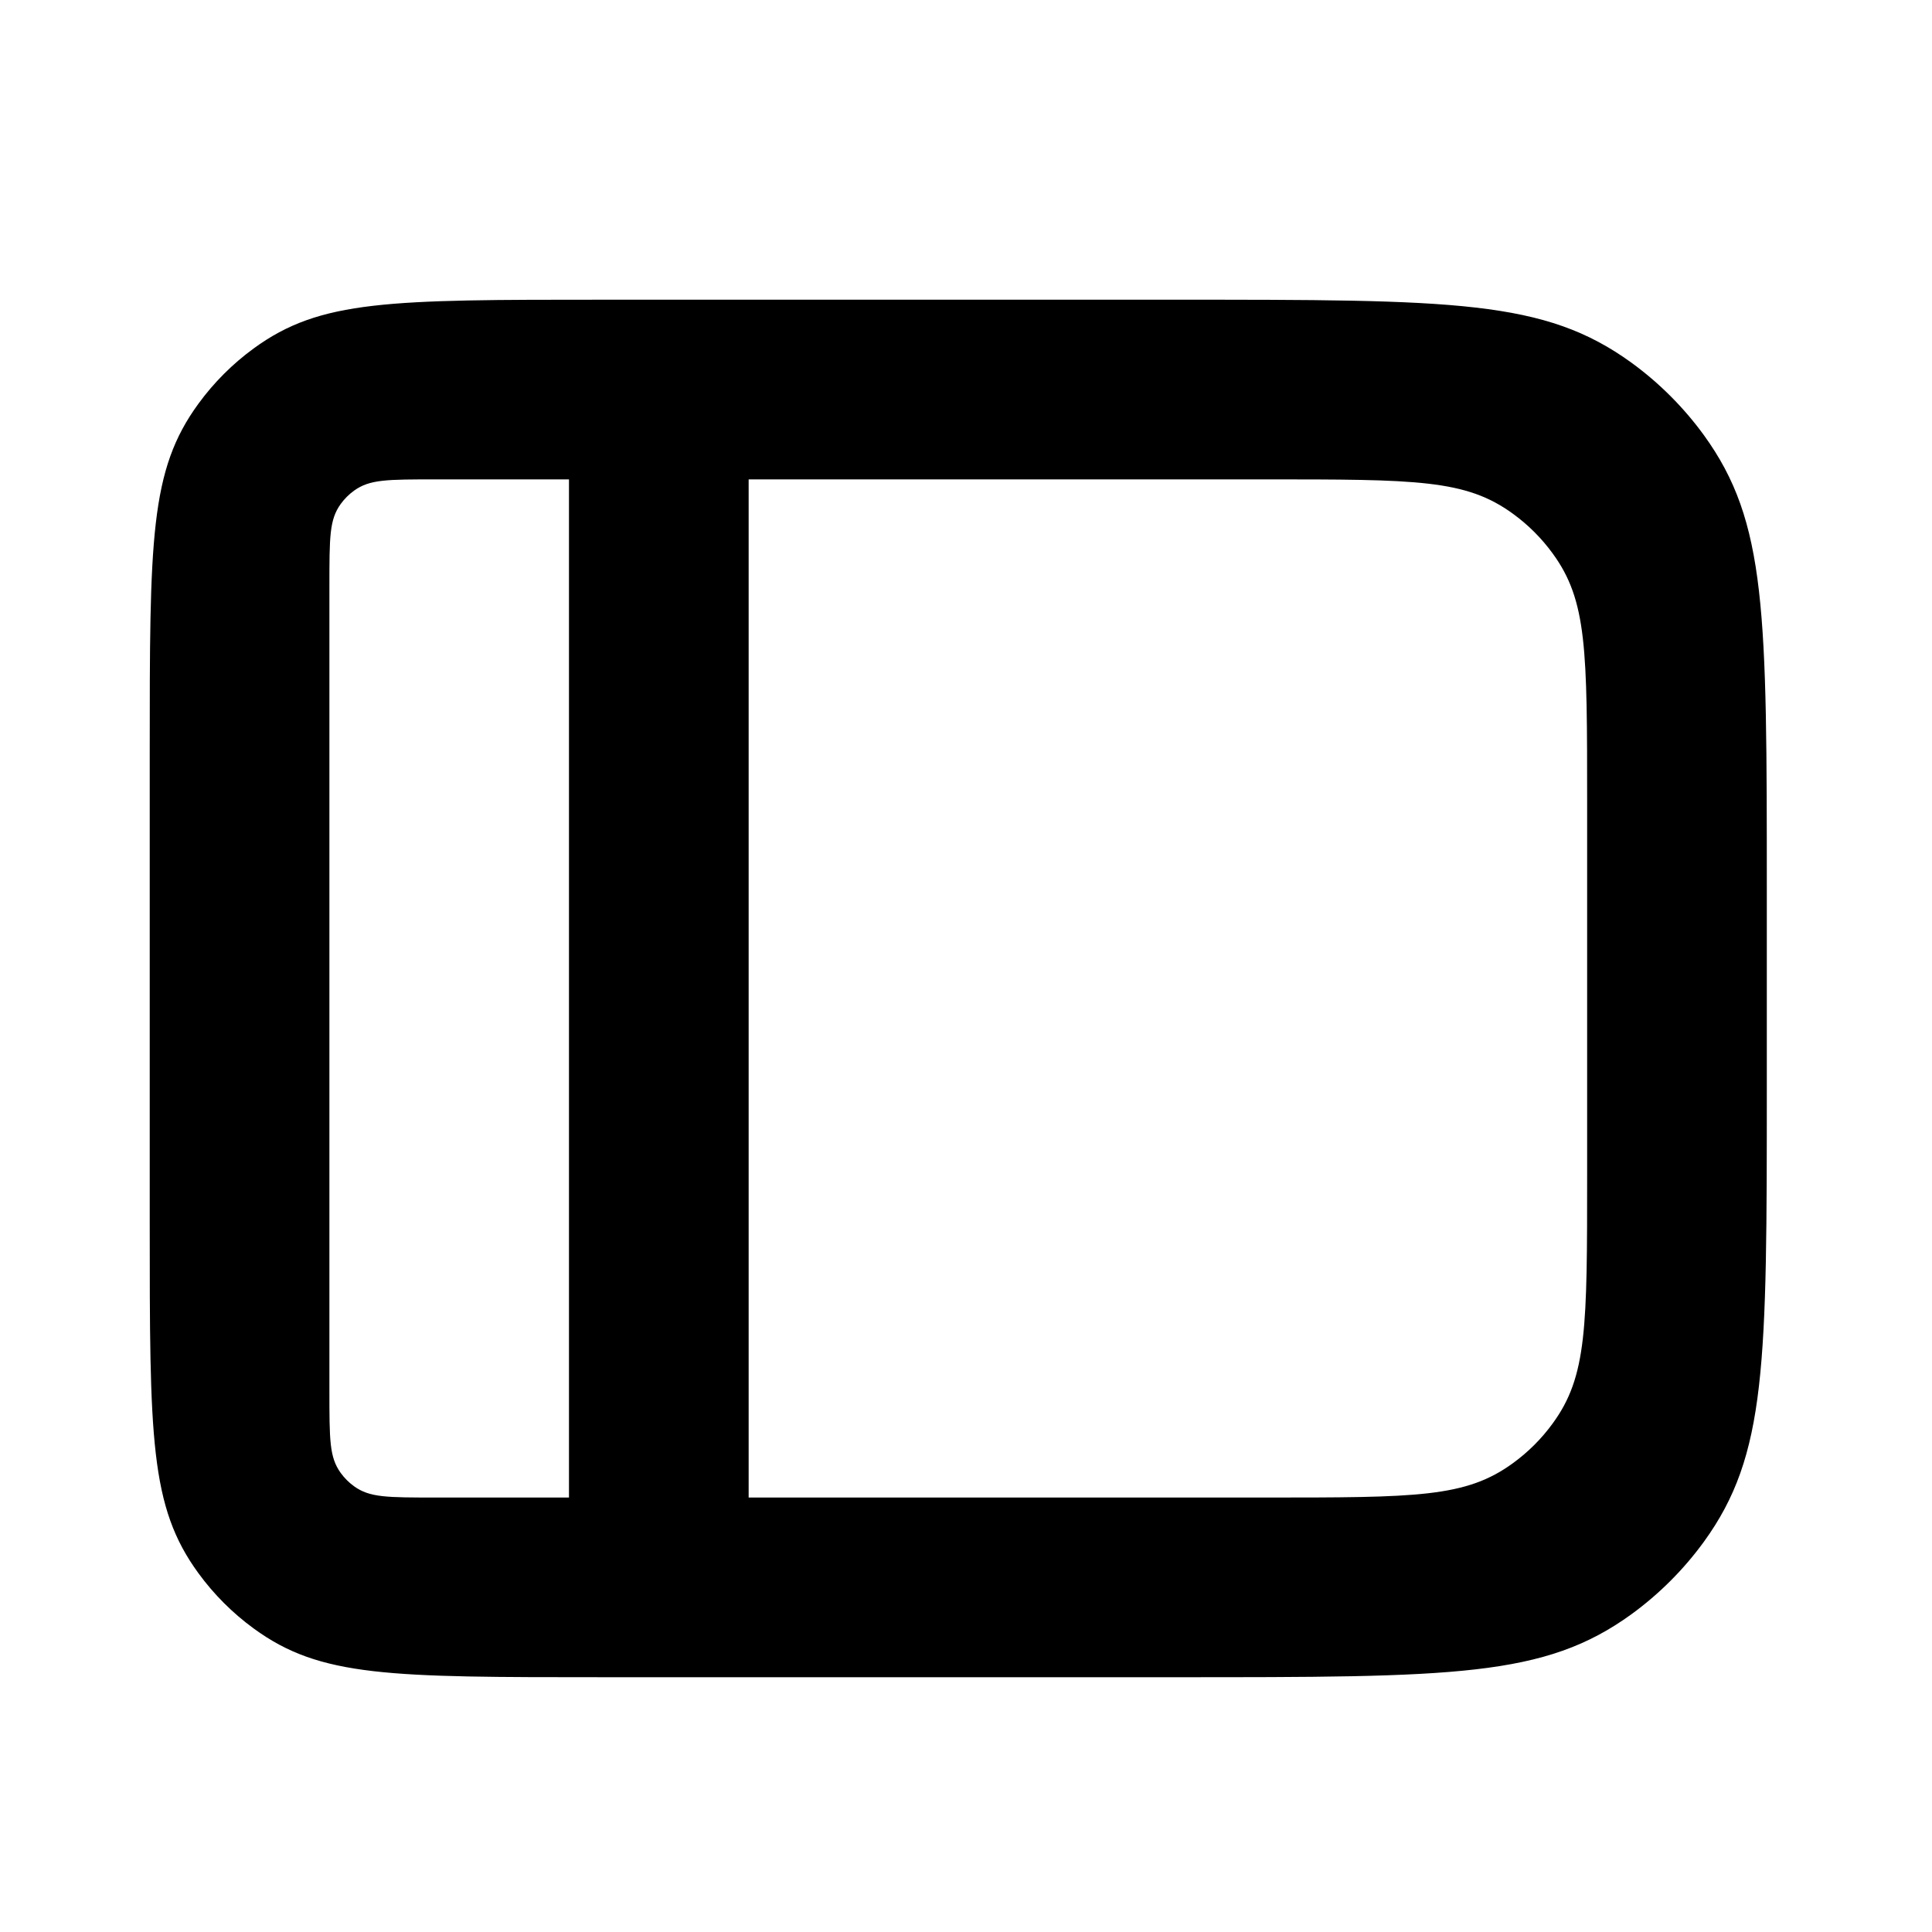
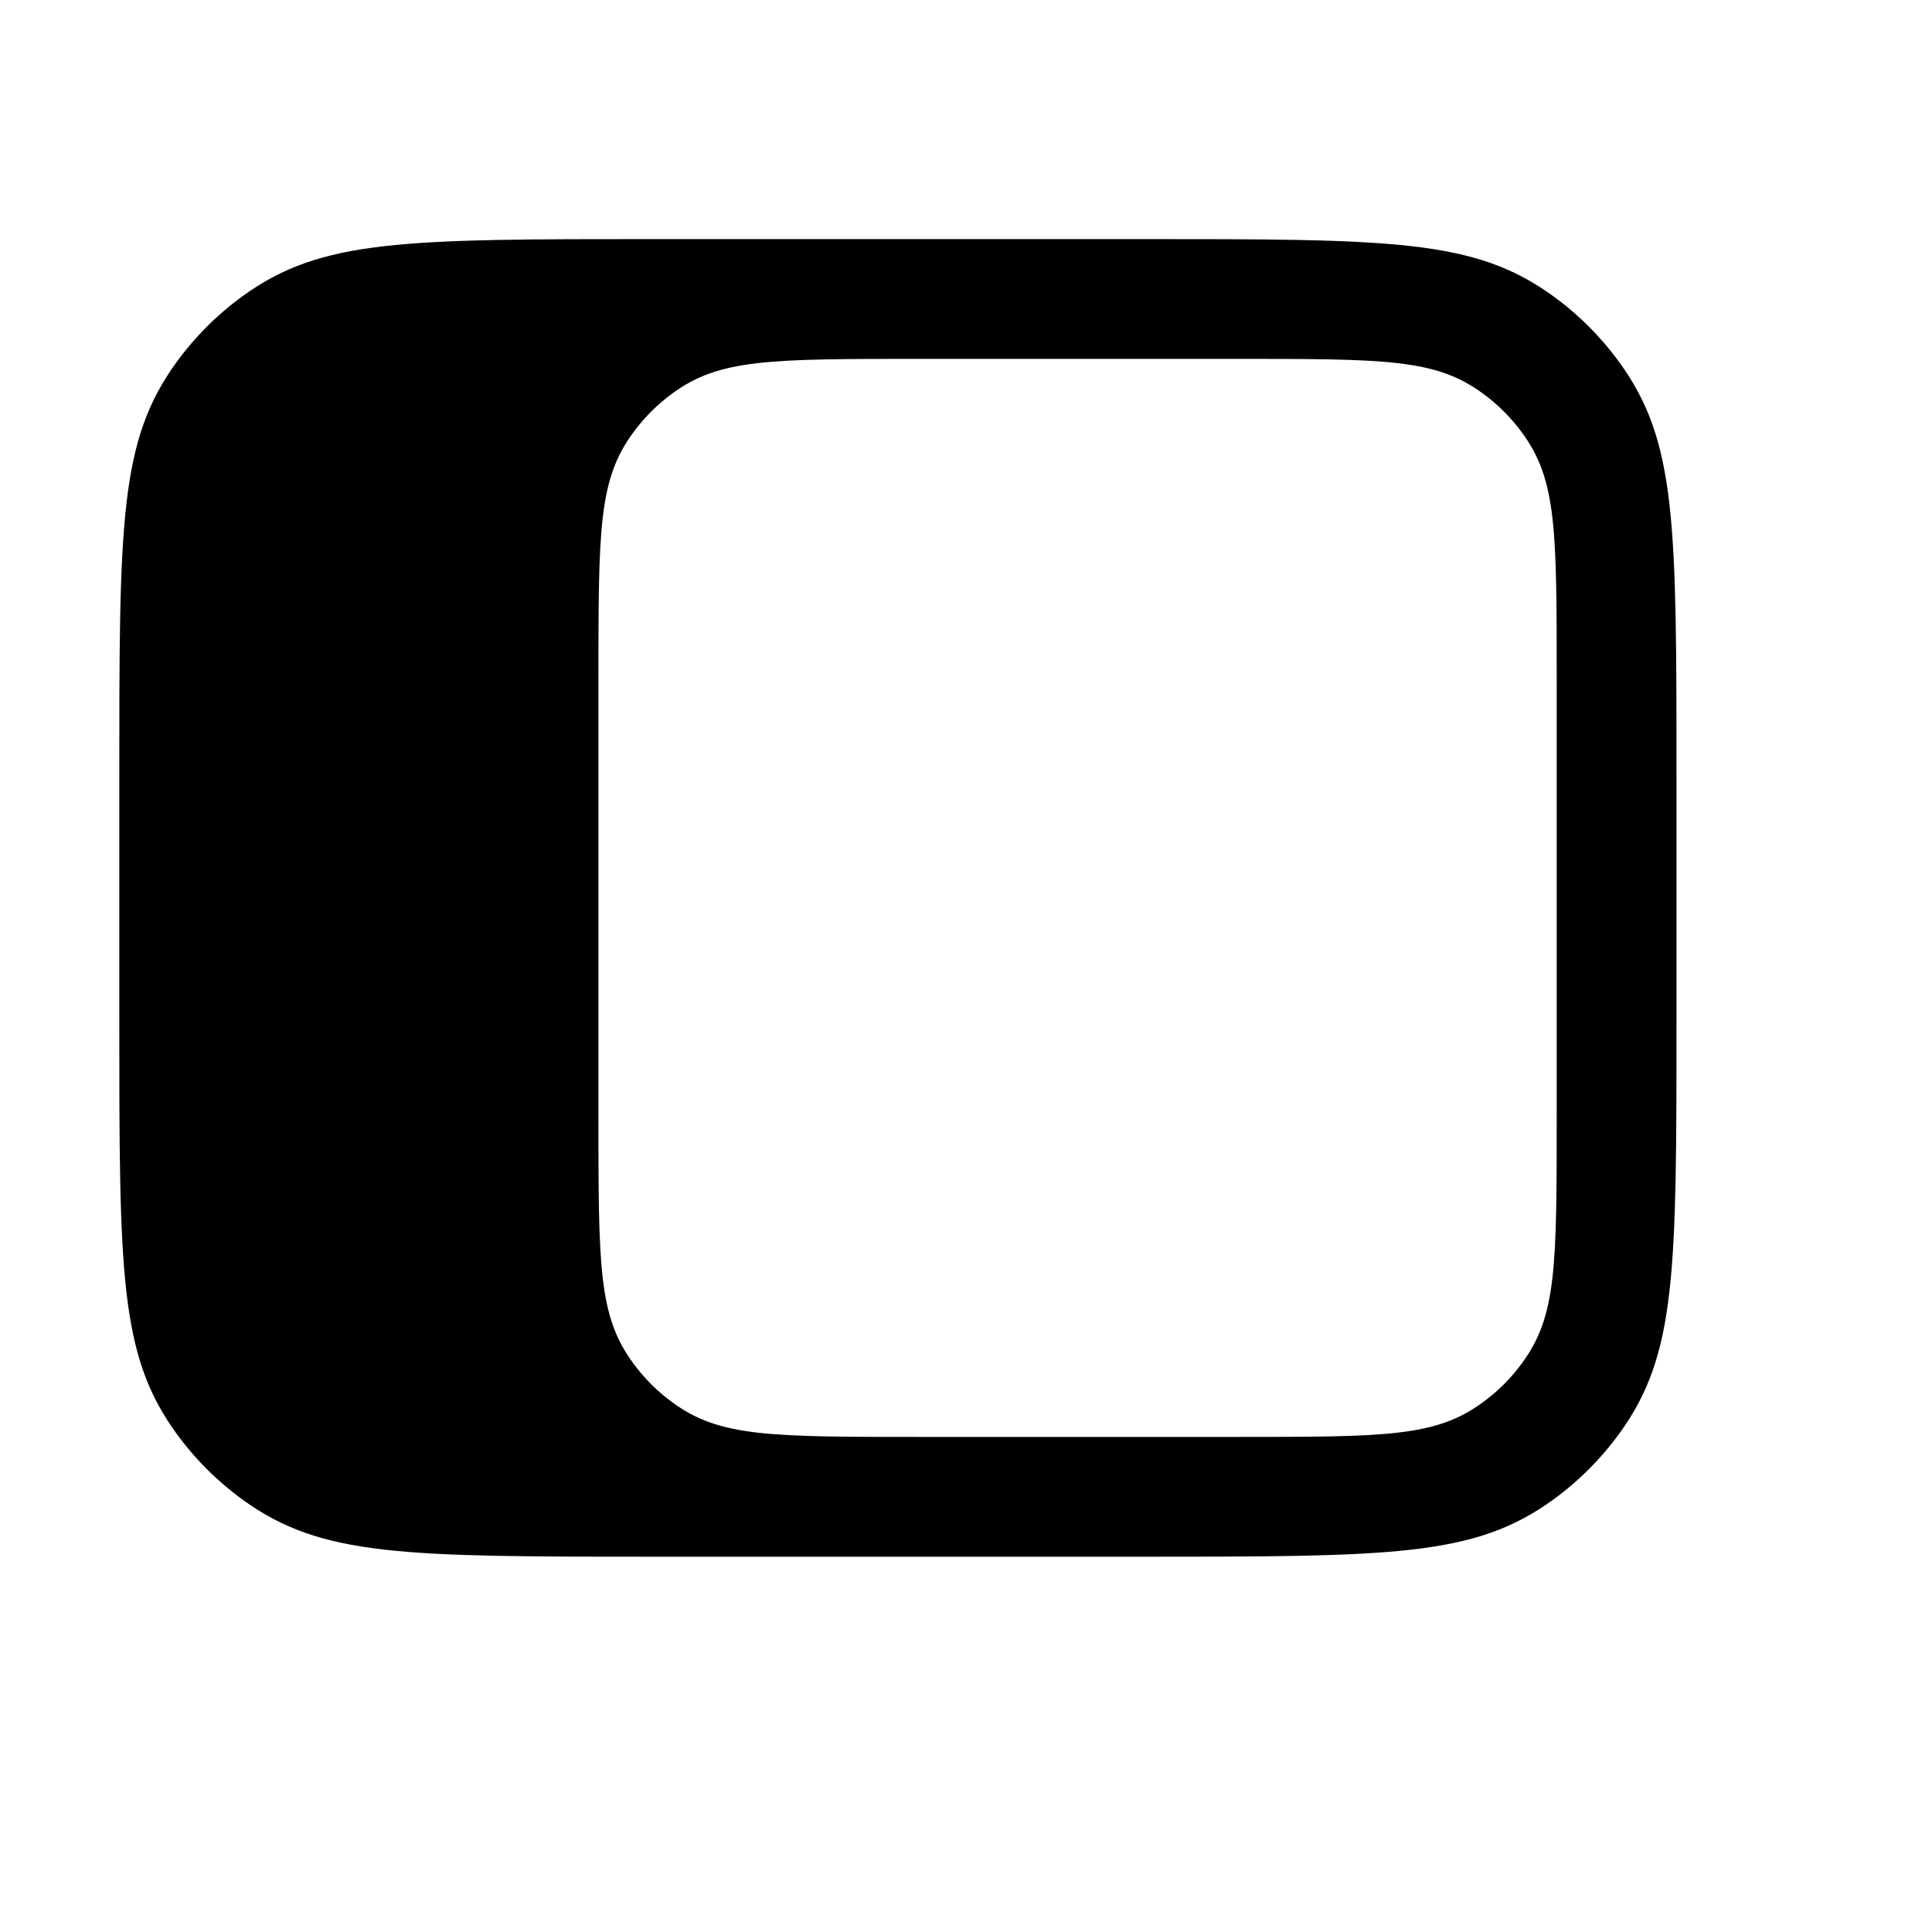
<svg xmlns="http://www.w3.org/2000/svg" height="16px" viewBox="0 0 16 16" width="16px">
-   <path transform="translate(0 0.25) scale(0.062)" d="M156.8,36h-76c-28.9,0-38,0-46.9,6.5a33.8,33.8,0,0,0-7.4,7.4C20,58.8,20,67.9,20,96.8v62.4c0,28.9,0,38,6.5,46.9a33.8,33.8,0,0,0,7.4,7.4c8.9,6.5,18,6.5,46.9,6.5h76c37.6,0,49.5,0,61.1-8.4a44,44,0,0,0,9.7-9.7c8.4-11.6,8.4-23.5,8.4-61.1v-25.6c0-37.6,0-49.5-8.4-61.1a44,44,0,0,0-9.7-9.7C206.3,36,194.4,36,156.8,36ZM58.4,60H76v136H58.4c-6.8,0-9,0-11.1-1.5a8,8,0,0,1-1.8-1.8c-1.5-2.1-1.5-4.3-1.5-11.1V74.4c0-6.8,0-9,1.5-11.1a8,8,0,0,1,1.8-1.8C49.4,60,51.6,60,58.4,60ZM168.8,196H100V60h68.8c20.5,0,27,0,33.3,4.6a24,24,0,0,1,5.3,5.3c4.6,6.3,4.6,12.8,4.6,33.3v49.6c0,20.5,0,27-4.6,33.3a24,24,0,0,1-5.3,5.3c-6.3,4.6-12.8,4.6-33.3,4.6Z" />
+   <path transform="translate(-0.5 -0.5) scale(0.062)" d="M160,40H96c-34.2,0-45,0-55.5,7.6a40,40,0,0,0-8.9,8.9C24,67,24,77.8,24,112v32c0,34.2,0,45,7.6,55.5a40,40,0,0,0,8.9,8.9C51,216,61.8,216,96,216h64c34.2,0,45,0,55.5-7.6a40,40,0,0,0,8.9-8.9C232,189,232,178.2,232,144v-32c0-34.2,0-45-7.6-55.5a40,40,0,0,0-8.9-8.9C205,40,194.2,40,160,40ZM172.8,200h-41.6c-20.5,0-27,0-33.3-4.6a24,24,0,0,1-5.3-5.3c-4.6-6.3-4.6-12.8-4.6-33.3V99.2c0-20.5,0-27,4.6-33.3a24,24,0,0,1,5.3-5.3c6.3-4.6,12.8-4.6,33.3-4.6h41.6c20.5,0,27,0,33.3,4.6a24,24,0,0,1,5.3,5.3c4.6,6.3,4.6,12.8,4.6,33.3v57.6c0,20.5,0,27-4.6,33.3a24,24,0,0,1-5.3,5.3c-6.3,4.6-12.8,4.6-33.3,4.6Z" />
</svg>
